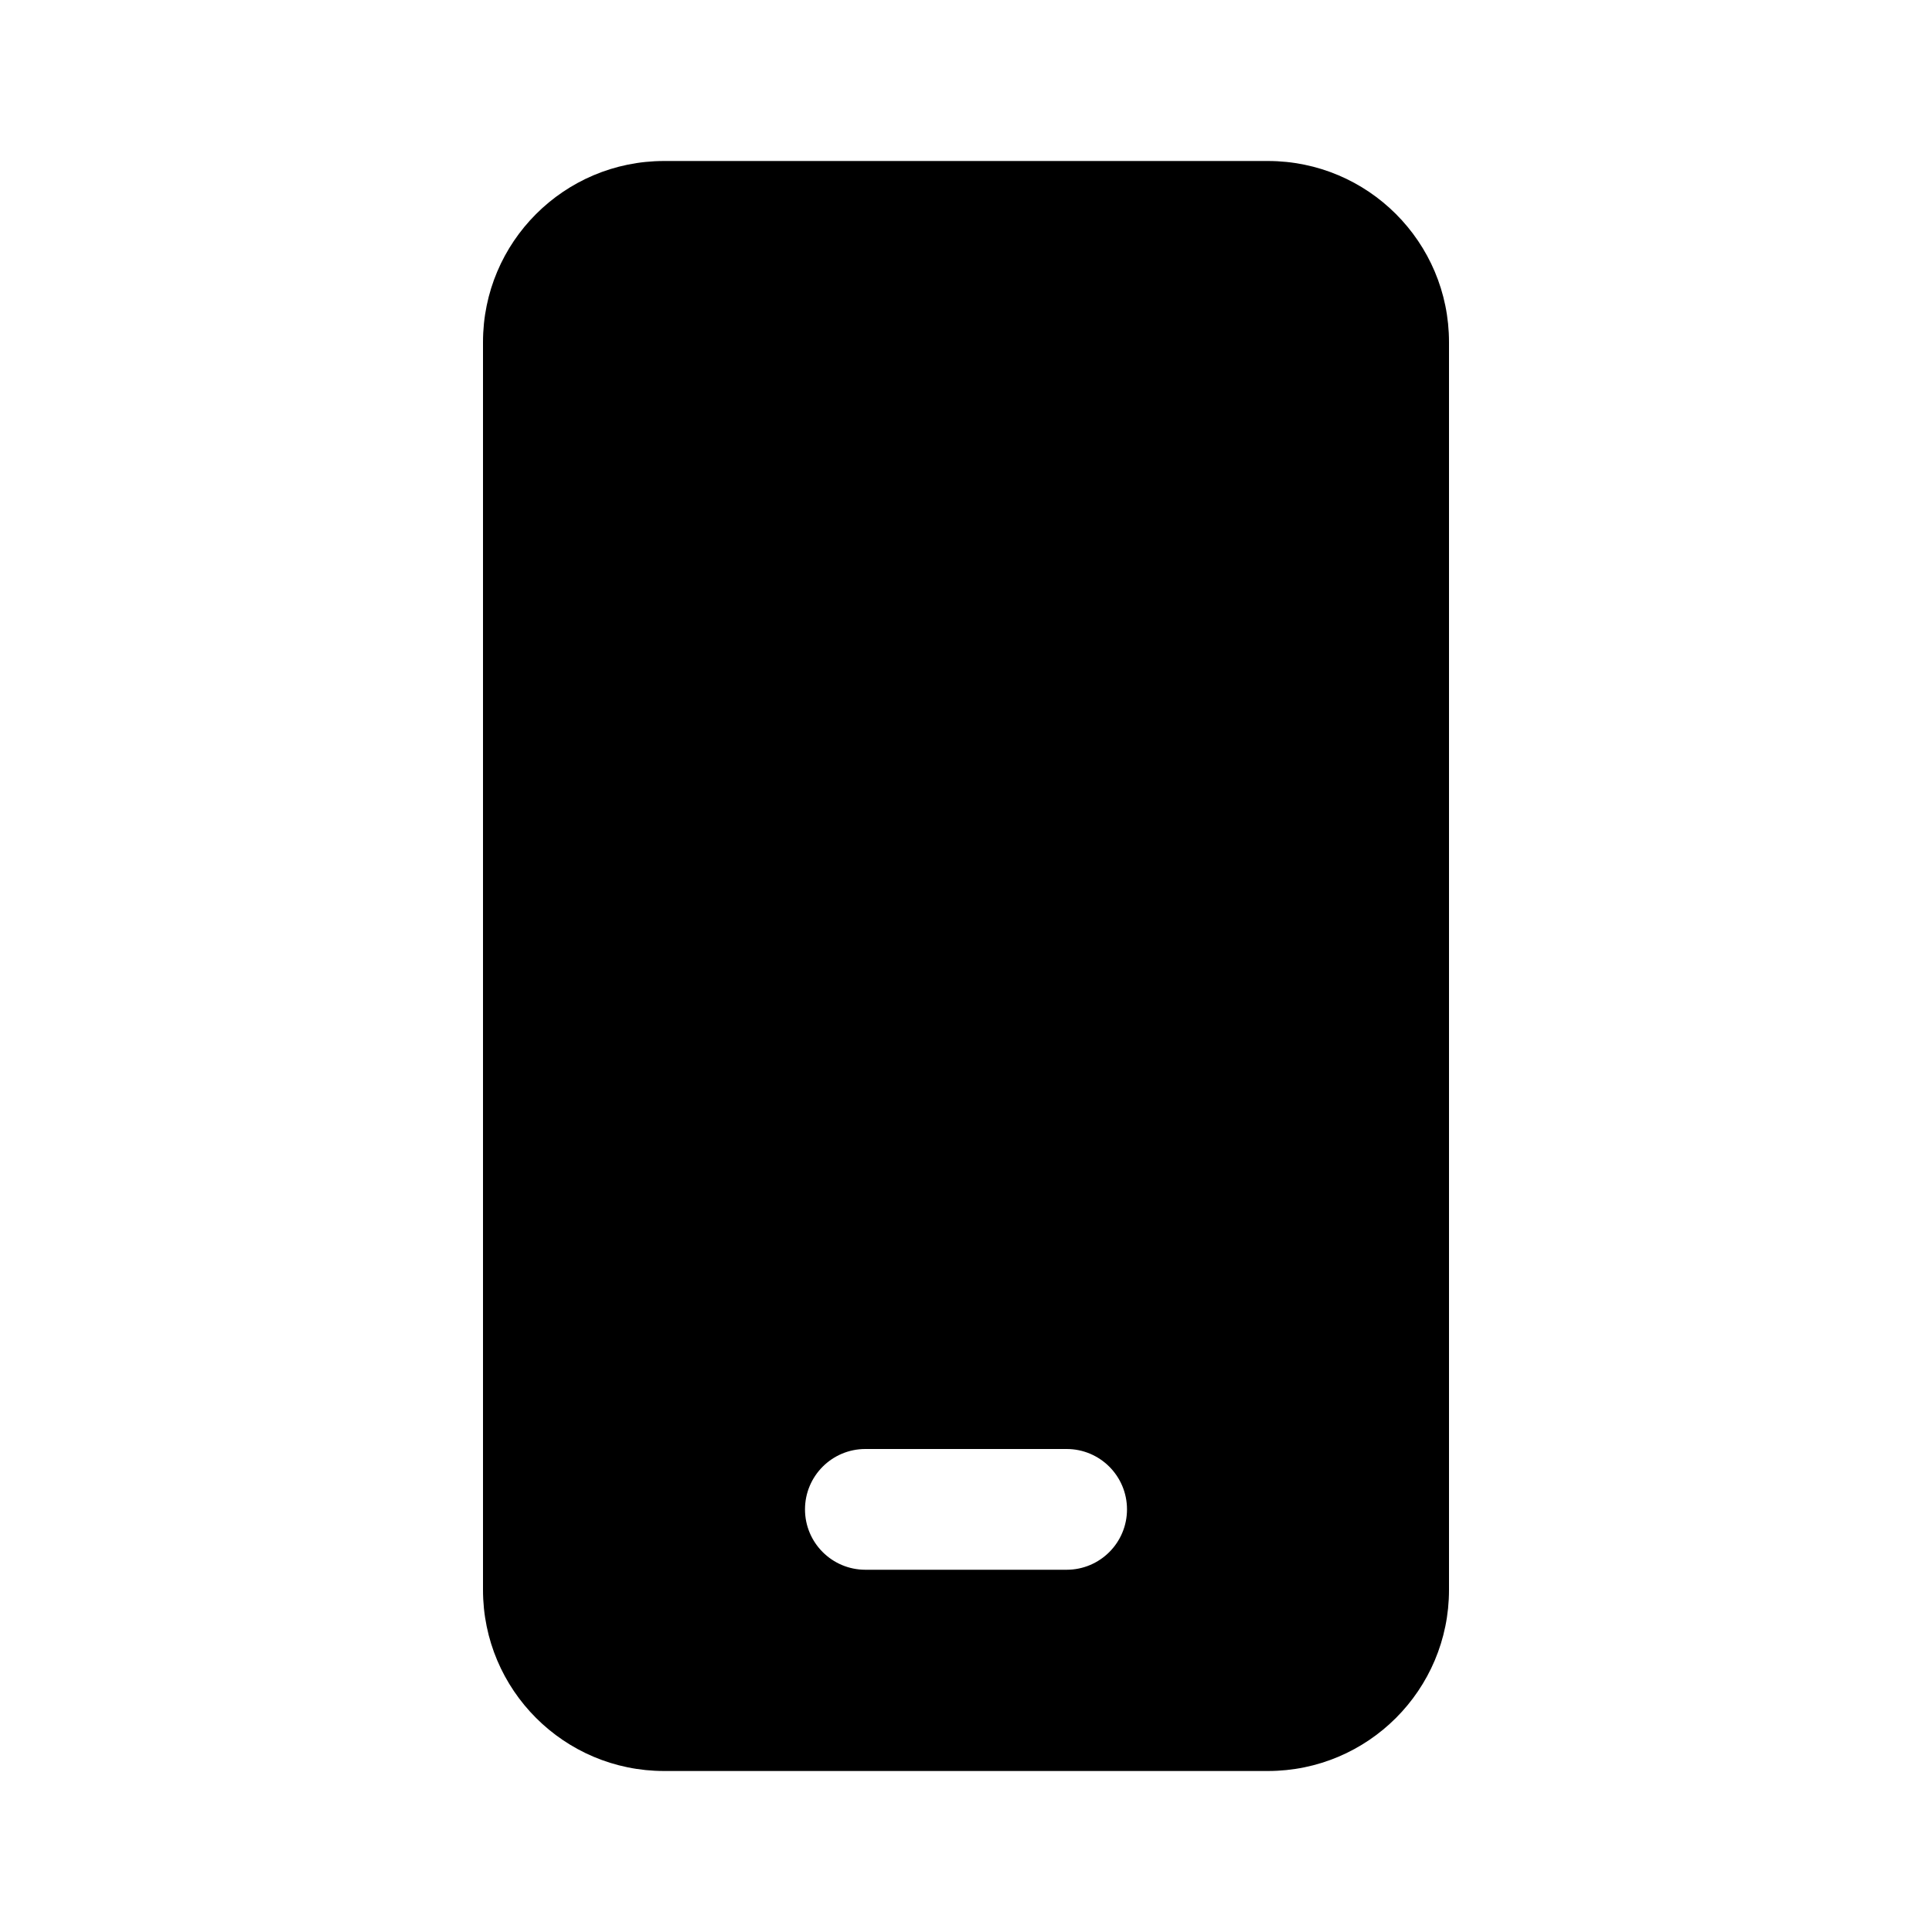
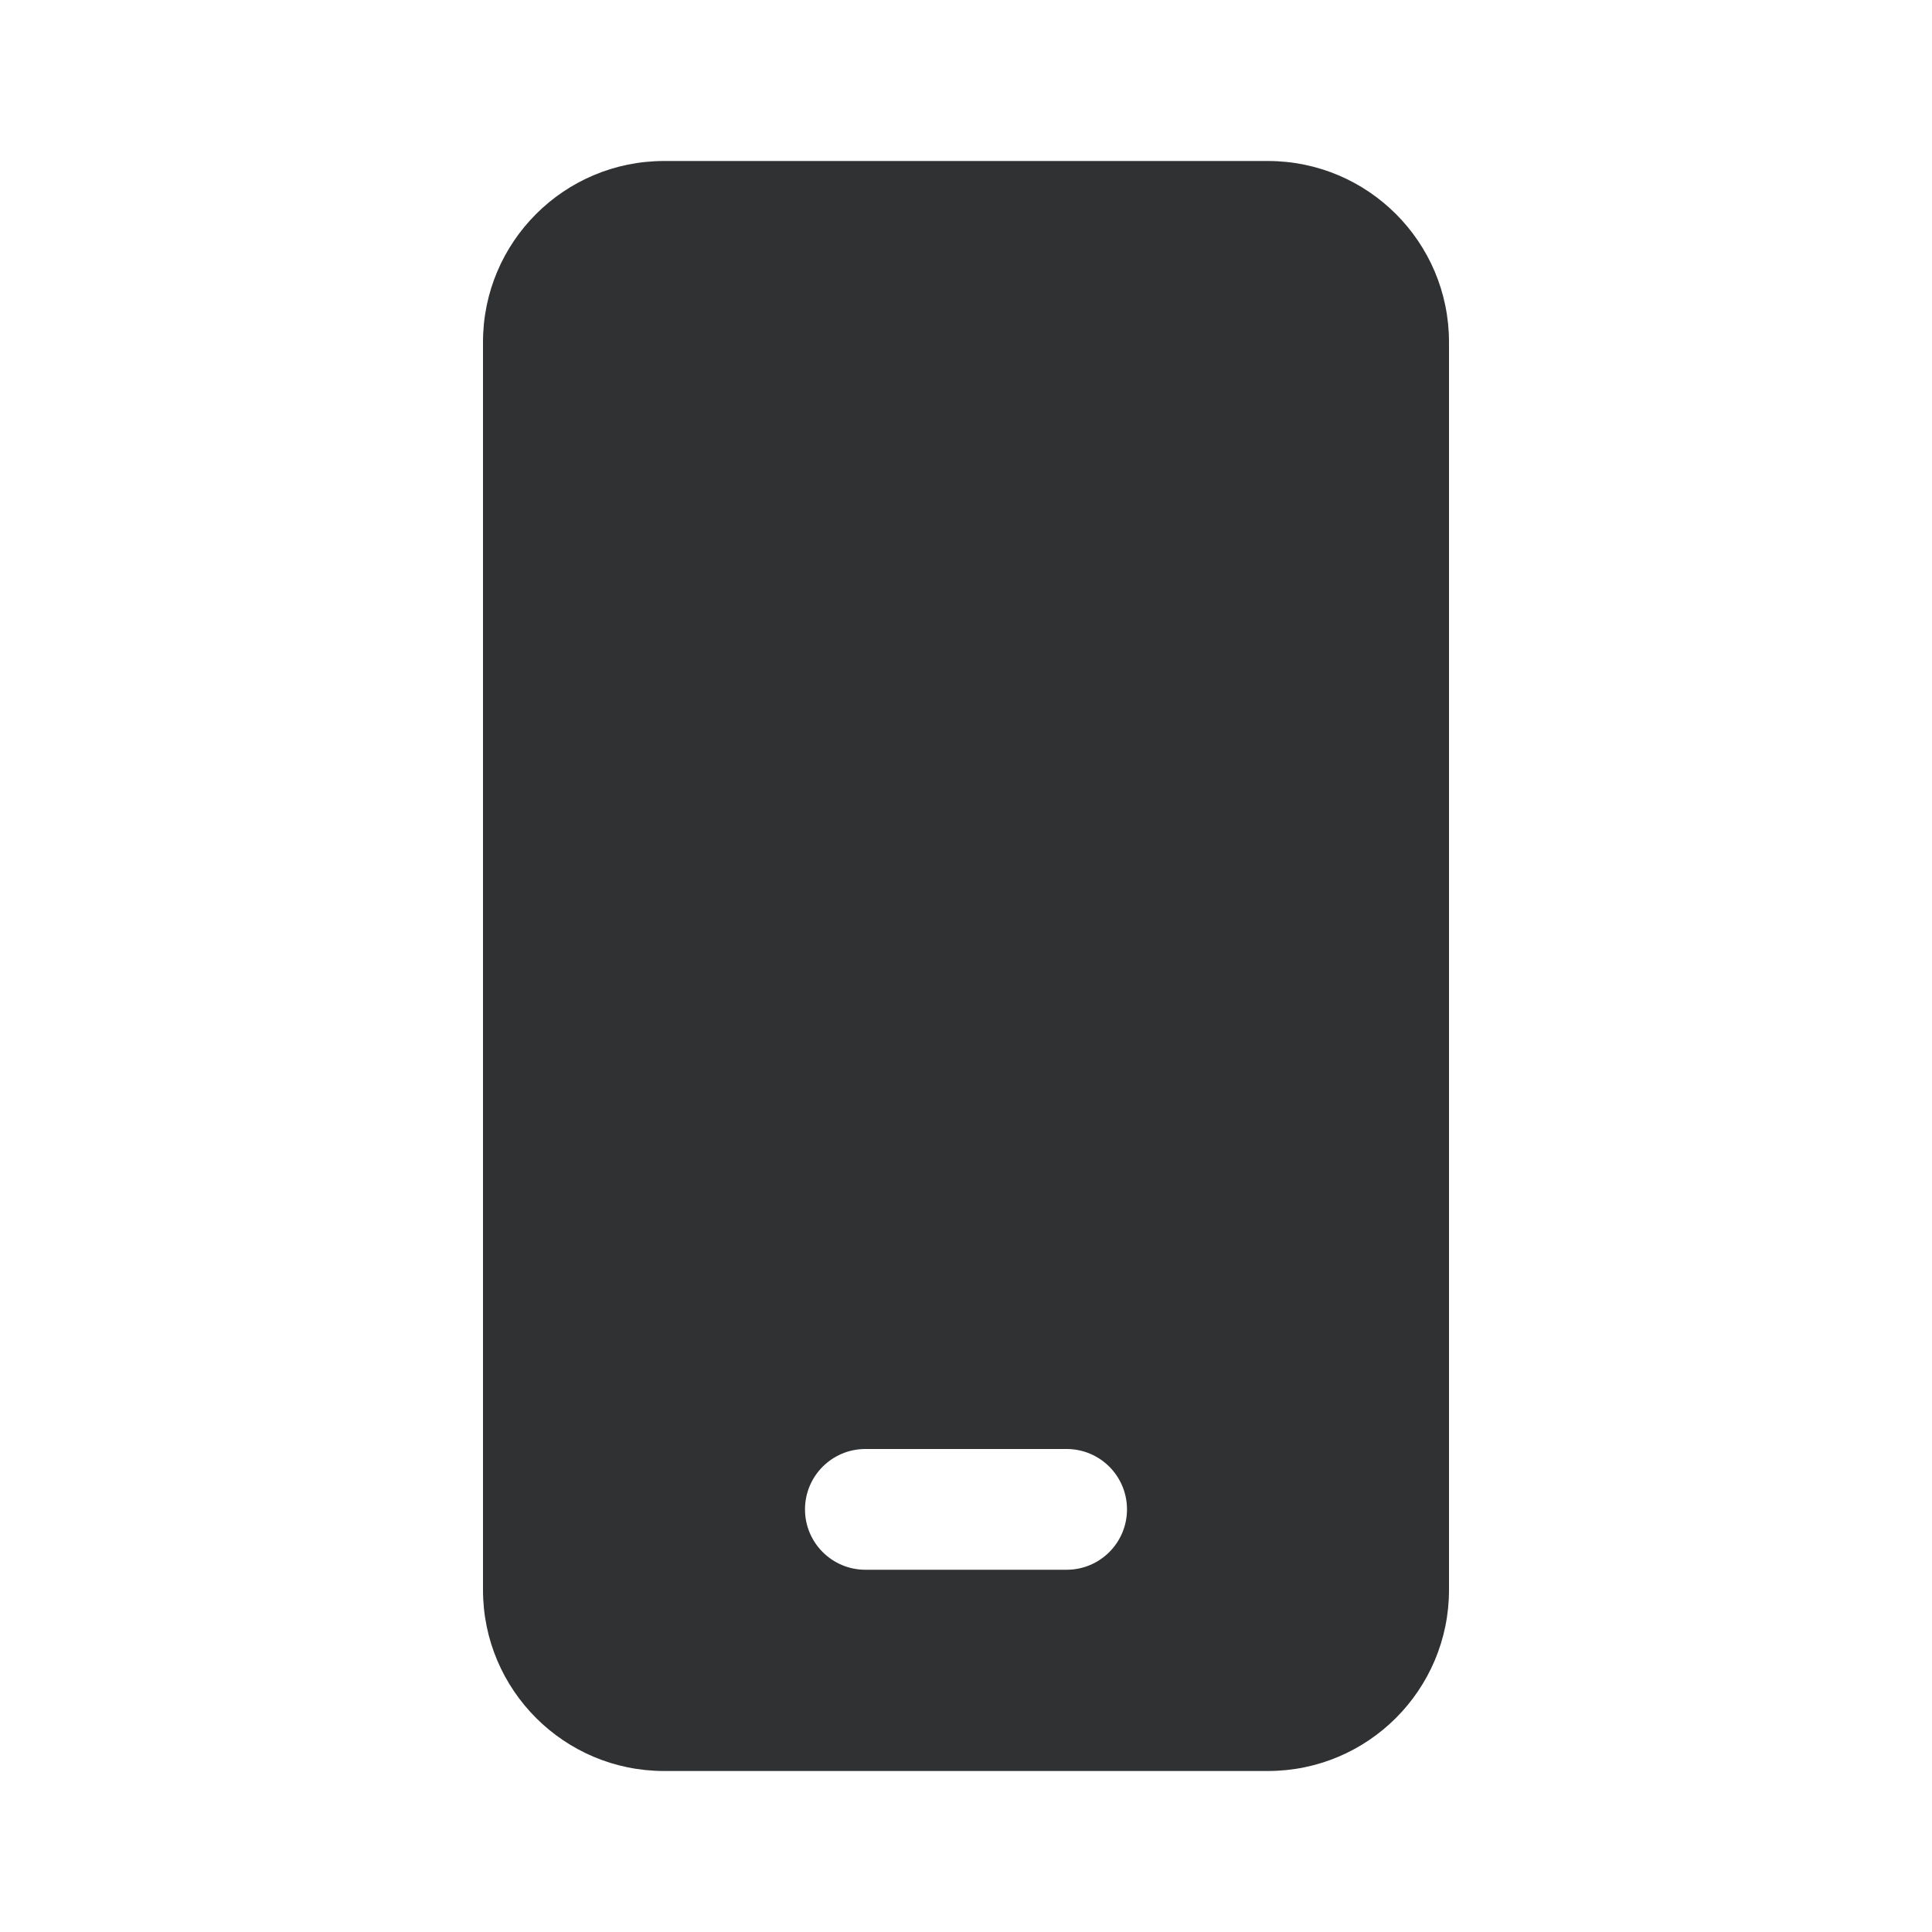
<svg xmlns="http://www.w3.org/2000/svg" viewBox="0 0 24 24">
  <g fill="none">
-     <path d="M15.75 2A2.25 2.25 0 0 1 18 4.25v15.5A2.25 2.25 0 0 1 15.75 22h-7.5A2.25 2.25 0 0 1 6 19.75V4.25A2.25 2.25 0 0 1 8.25 2h7.5zm-2.5 16h-2.5a.75.75 0 0 0 0 1.5h2.5a.75.75 0 0 0 0-1.5z" fill="currentColor" />
+     <path d="M15.75 2A2.25 2.25 0 0 1 18 4.25v15.5A2.25 2.25 0 0 1 15.75 22h-7.5A2.25 2.25 0 0 1 6 19.75V4.25A2.25 2.25 0 0 1 8.25 2h7.5zm-2.5 16h-2.5a.75.75 0 0 0 0 1.5h2.5a.75.75 0 0 0 0-1.5z" fill="#303133" />
  </g>
</svg>
